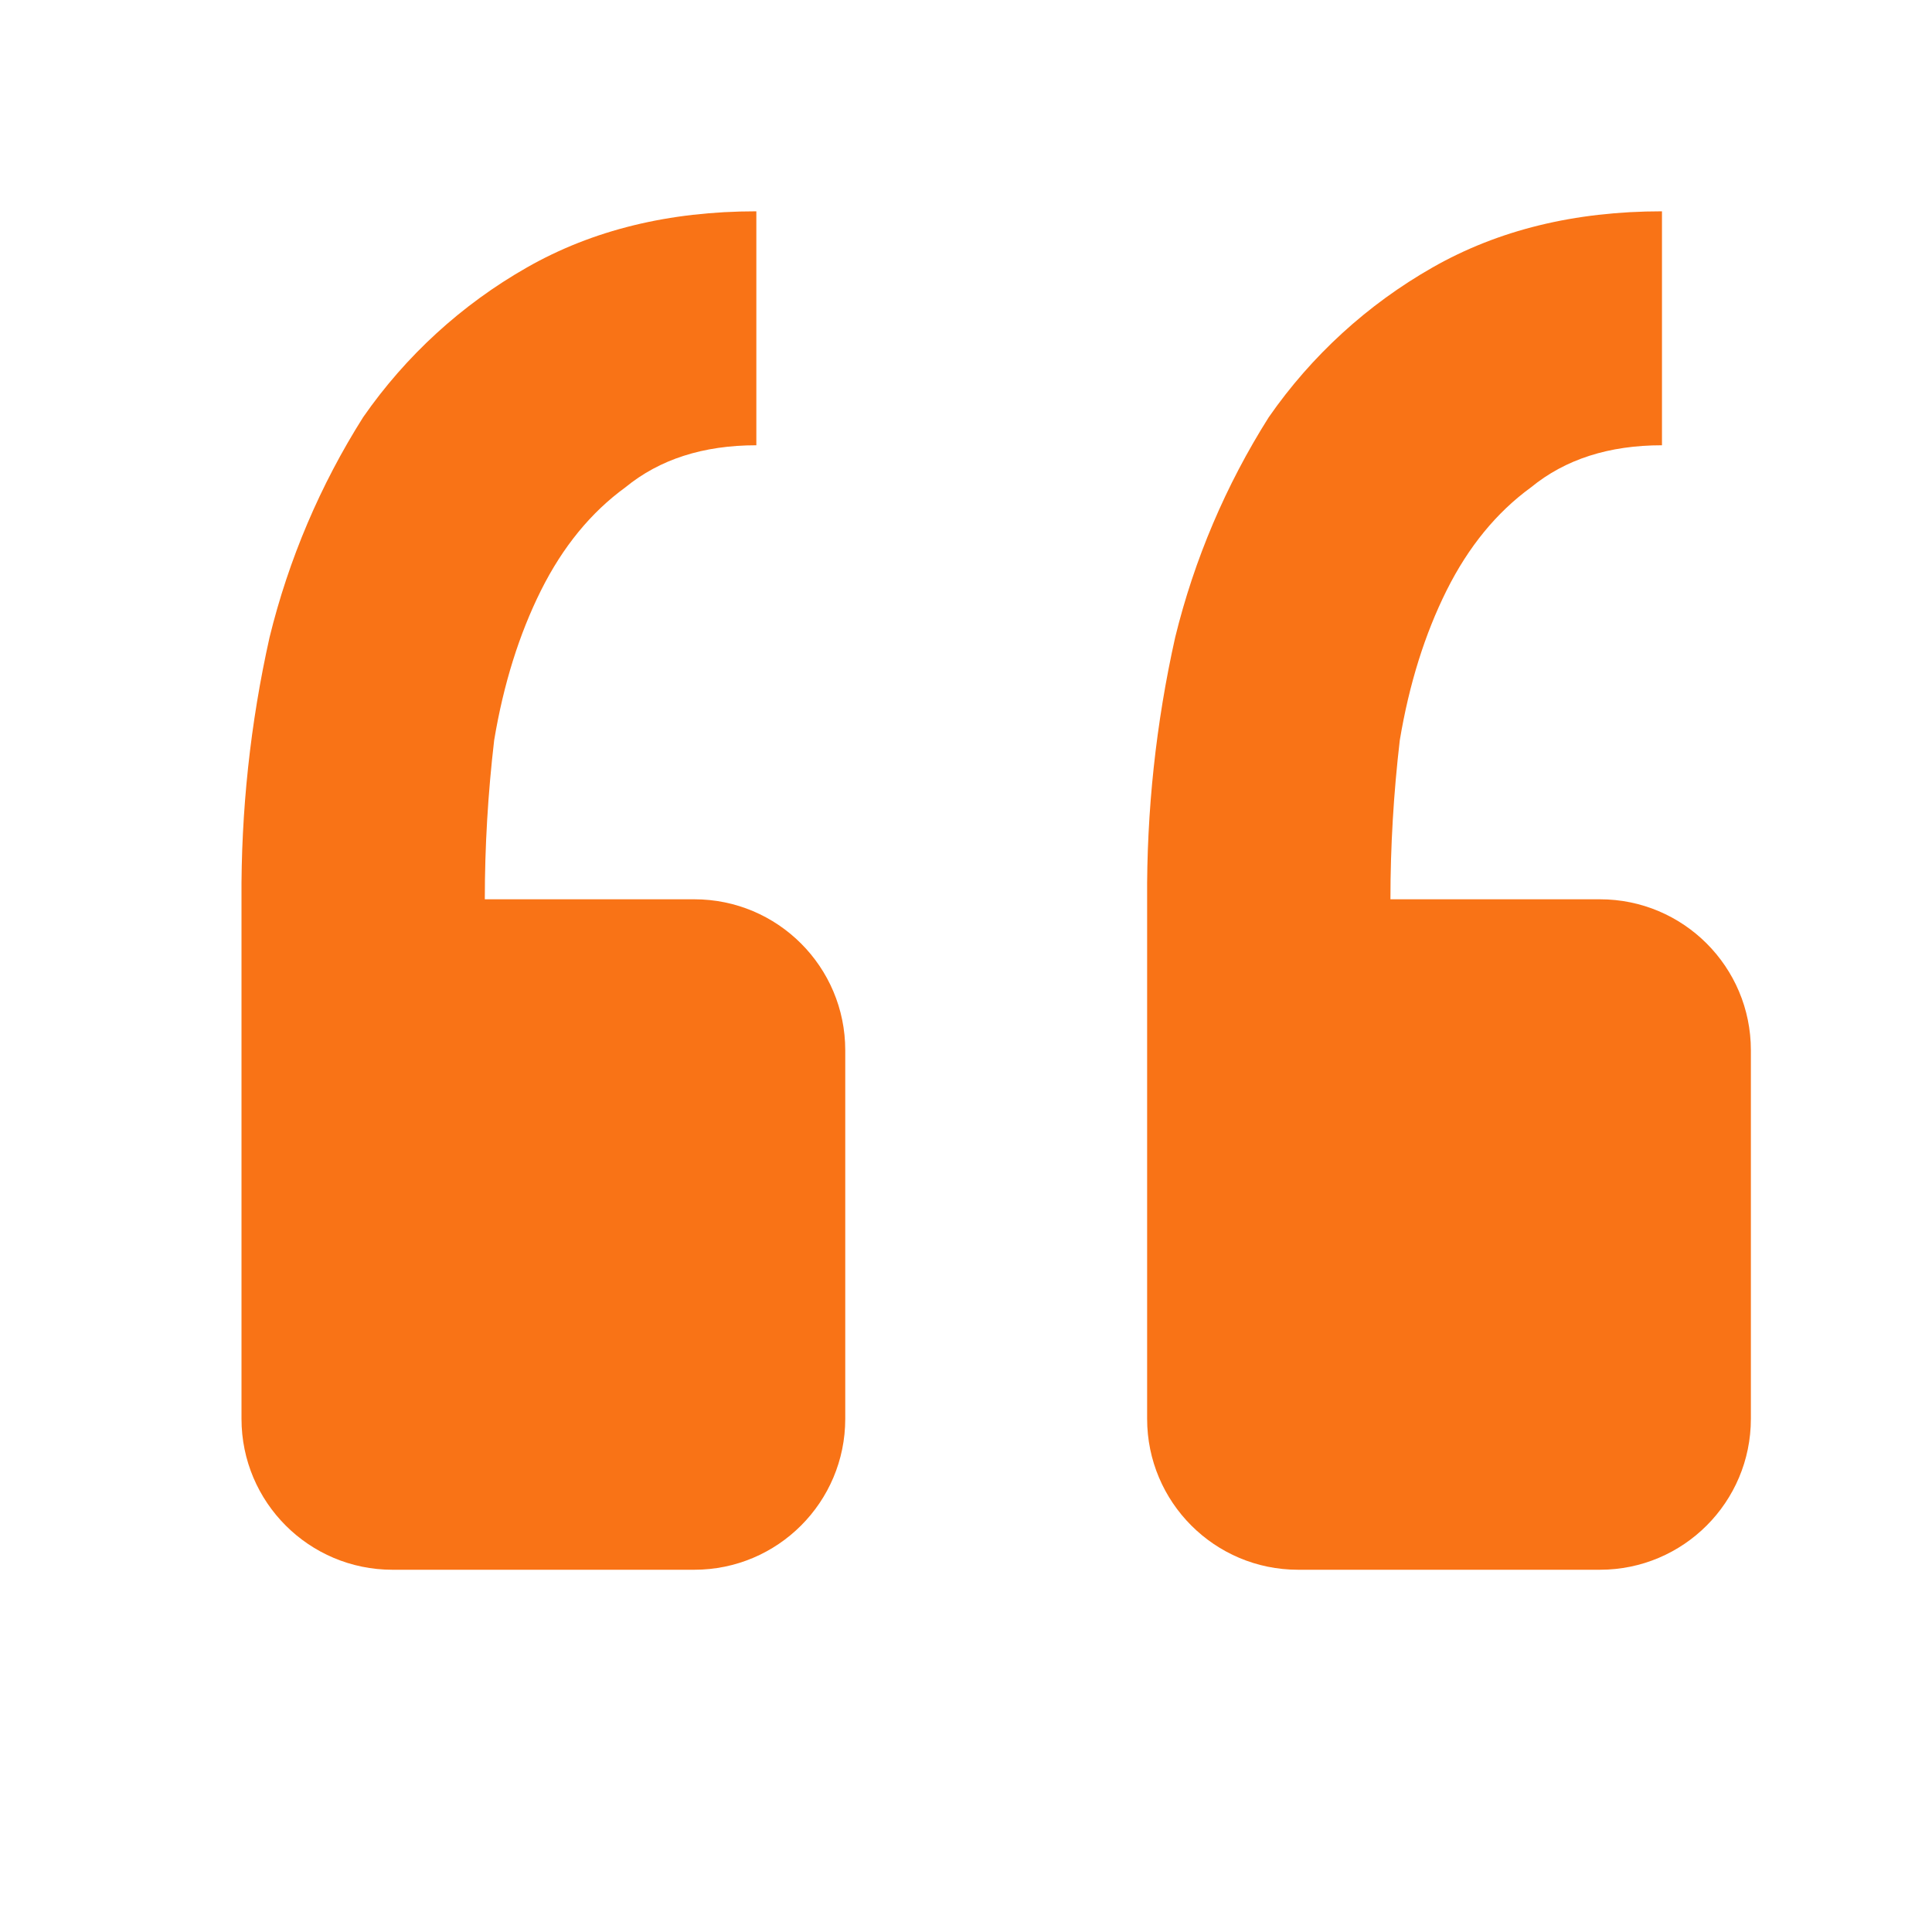
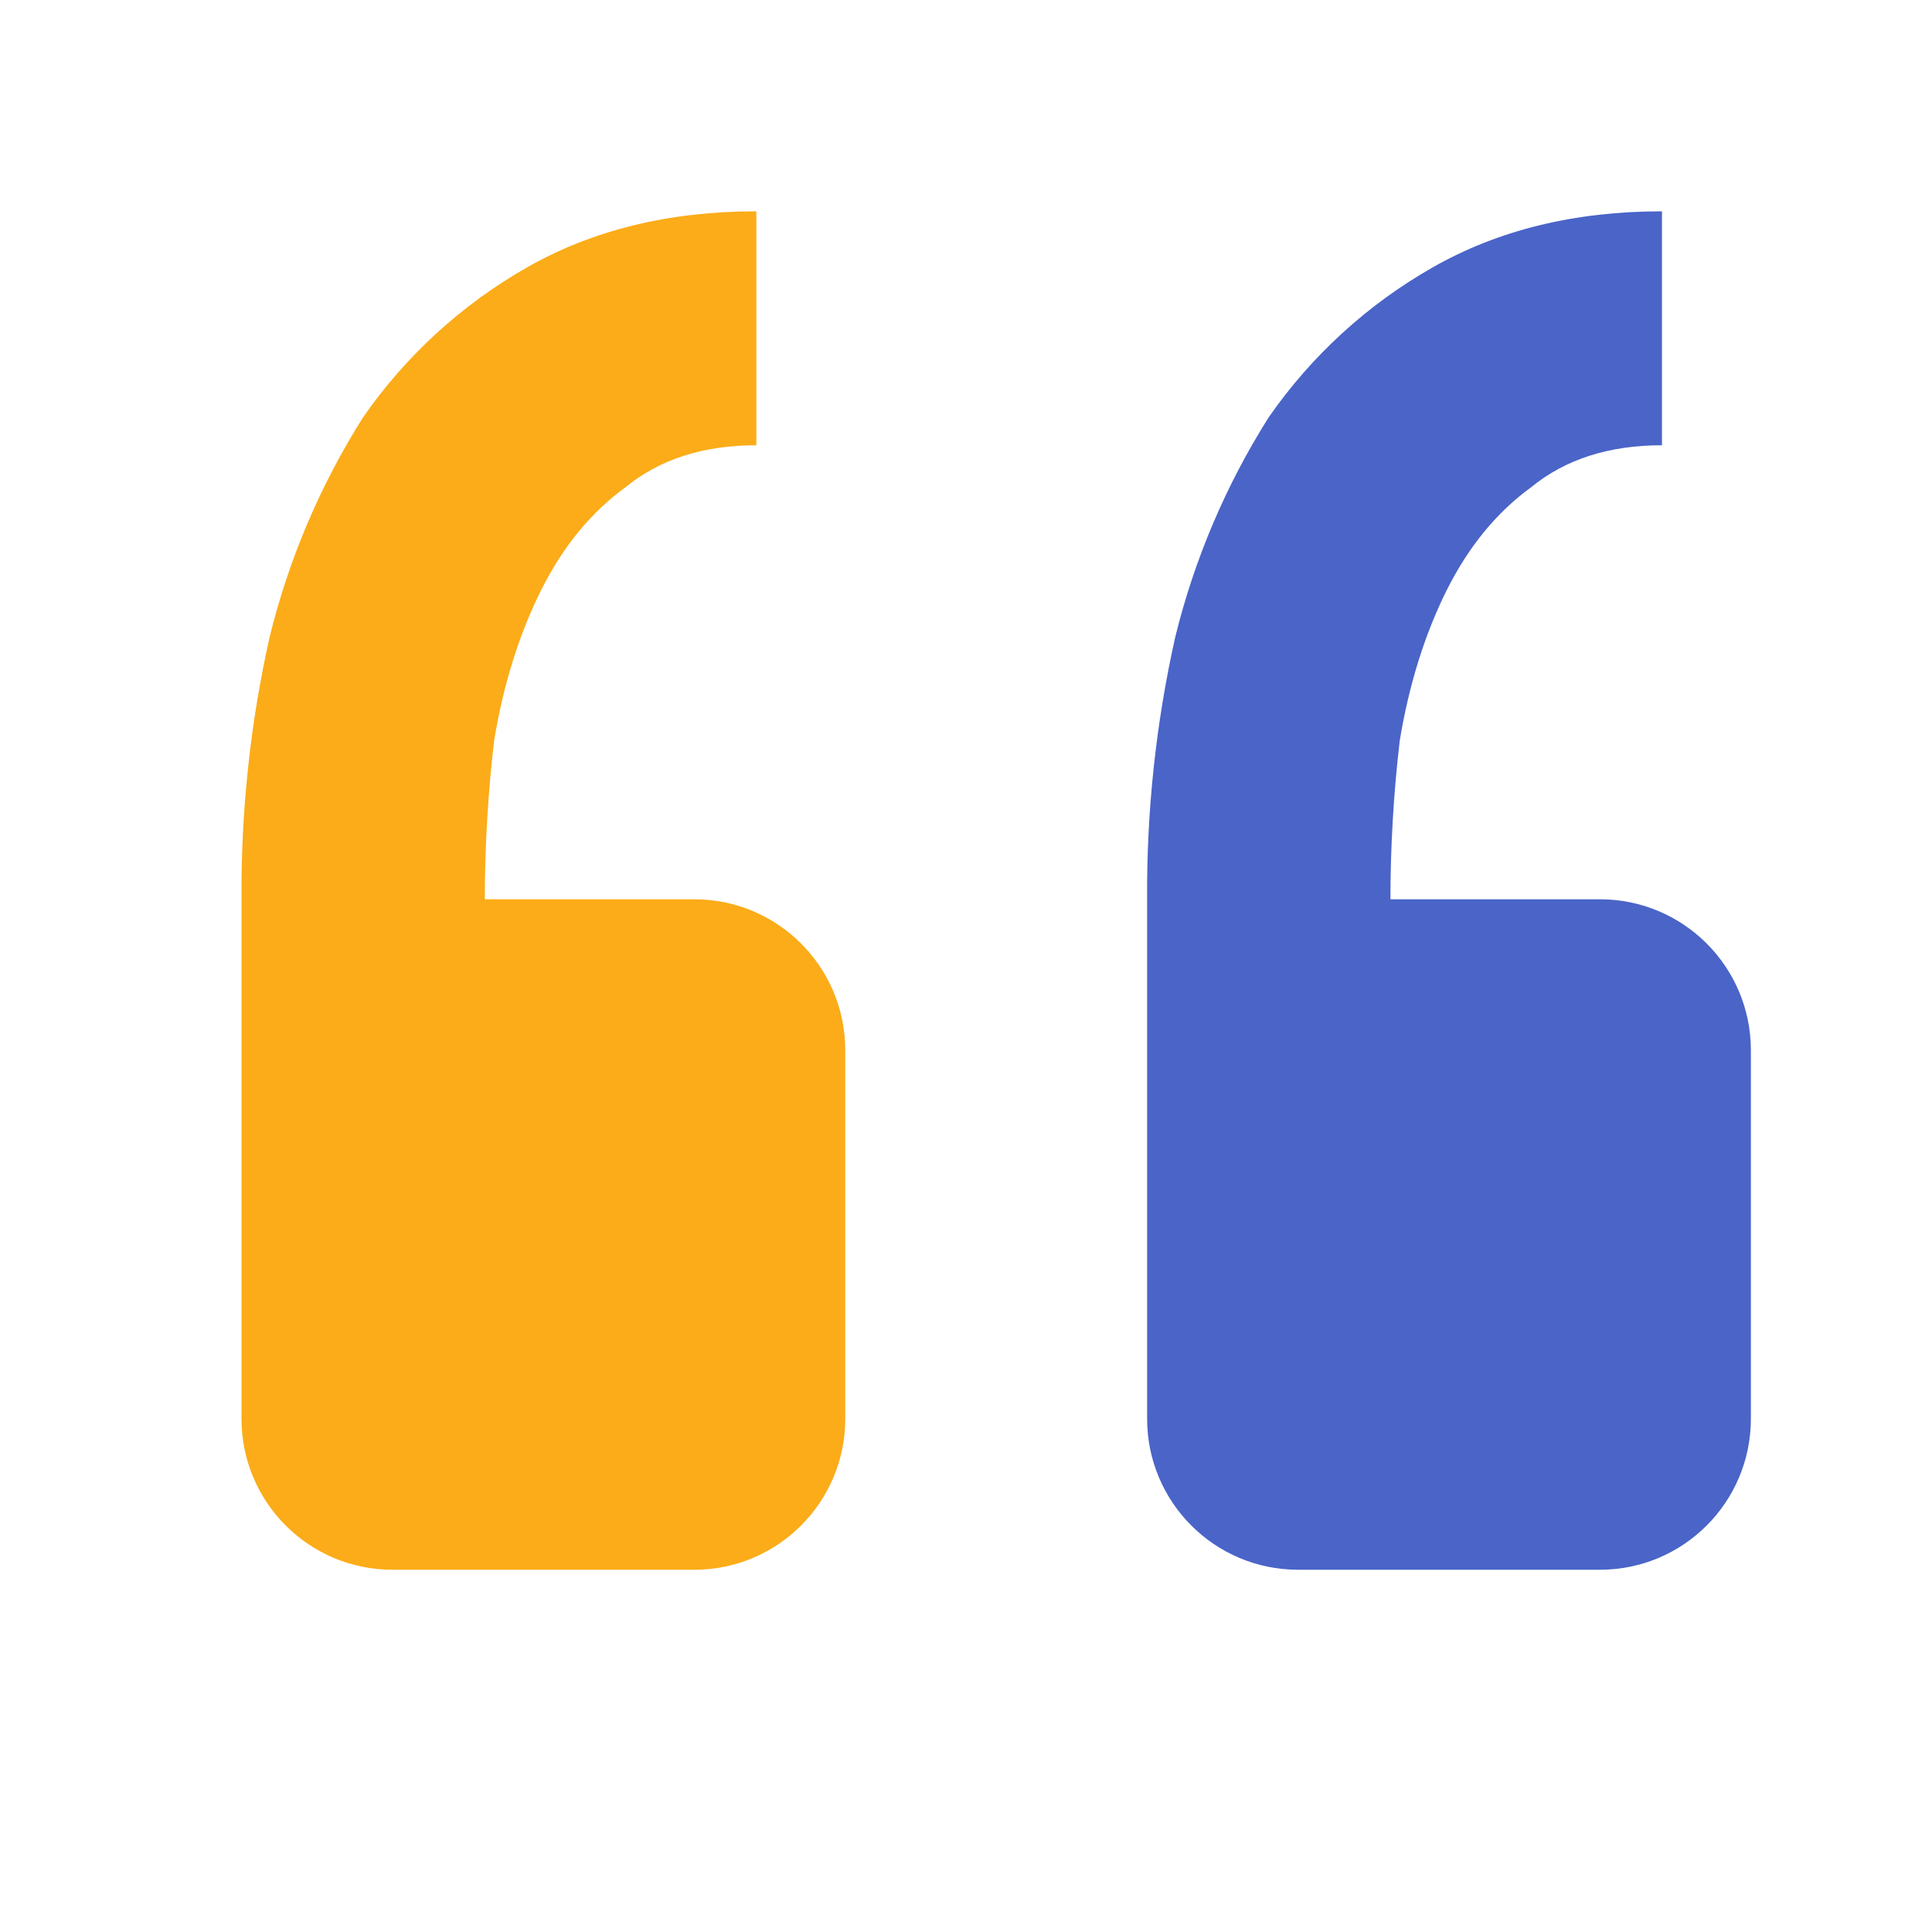
<svg xmlns="http://www.w3.org/2000/svg" viewBox="0 0 32 32" width="32" height="32">
-   <path fill="#f97316" transform="translate(-18.500 -4.000) scale(2.5)" d="M12 12a1 1 0 0 0 1-1V8.558a1 1 0 0 0-1-1h-1.388c0-.351.021-.703.062-1.054.062-.372.166-.703.31-.992.145-.29.331-.517.559-.683.227-.186.516-.279.868-.279V3c-.579 0-1.085.124-1.52.372a3.322 3.322 0 0 0-1.085.992 4.92 4.92 0 0 0-.62 1.458A7.712 7.712 0 0 0 9 7.558V11a1 1 0 0 0 1 1h2Z" />
-   <path fill="#f97316" transform="translate(-3.500 -4.000) scale(2.5)" d="M12 12a1 1 0 0 0 1-1V8.558a1 1 0 0 0-1-1h-1.388c0-.351.021-.703.062-1.054.062-.372.166-.703.31-.992.145-.29.331-.517.559-.683.227-.186.516-.279.868-.279V3c-.579 0-1.085.124-1.52.372a3.322 3.322 0 0 0-1.085.992 4.92 4.92 0 0 0-.62 1.458A7.712 7.712 0 0 0 9 7.558V11a1 1 0 0 0 1 1h2Z" />
+   <path fill="#fbac18" transform="translate(-18.500 -4.000) scale(2.5)" d="M12 12a1 1 0 0 0 1-1V8.558a1 1 0 0 0-1-1h-1.388c0-.351.021-.703.062-1.054.062-.372.166-.703.31-.992.145-.29.331-.517.559-.683.227-.186.516-.279.868-.279V3c-.579 0-1.085.124-1.52.372a3.322 3.322 0 0 0-1.085.992 4.92 4.92 0 0 0-.62 1.458A7.712 7.712 0 0 0 9 7.558V11a1 1 0 0 0 1 1h2Z" />
+   <path fill="#4a64c8" transform="translate(-3.500 -4.000) scale(2.5)" d="M12 12a1 1 0 0 0 1-1V8.558a1 1 0 0 0-1-1h-1.388c0-.351.021-.703.062-1.054.062-.372.166-.703.31-.992.145-.29.331-.517.559-.683.227-.186.516-.279.868-.279V3c-.579 0-1.085.124-1.52.372a3.322 3.322 0 0 0-1.085.992 4.92 4.92 0 0 0-.62 1.458A7.712 7.712 0 0 0 9 7.558V11a1 1 0 0 0 1 1h2Z" />
</svg>
